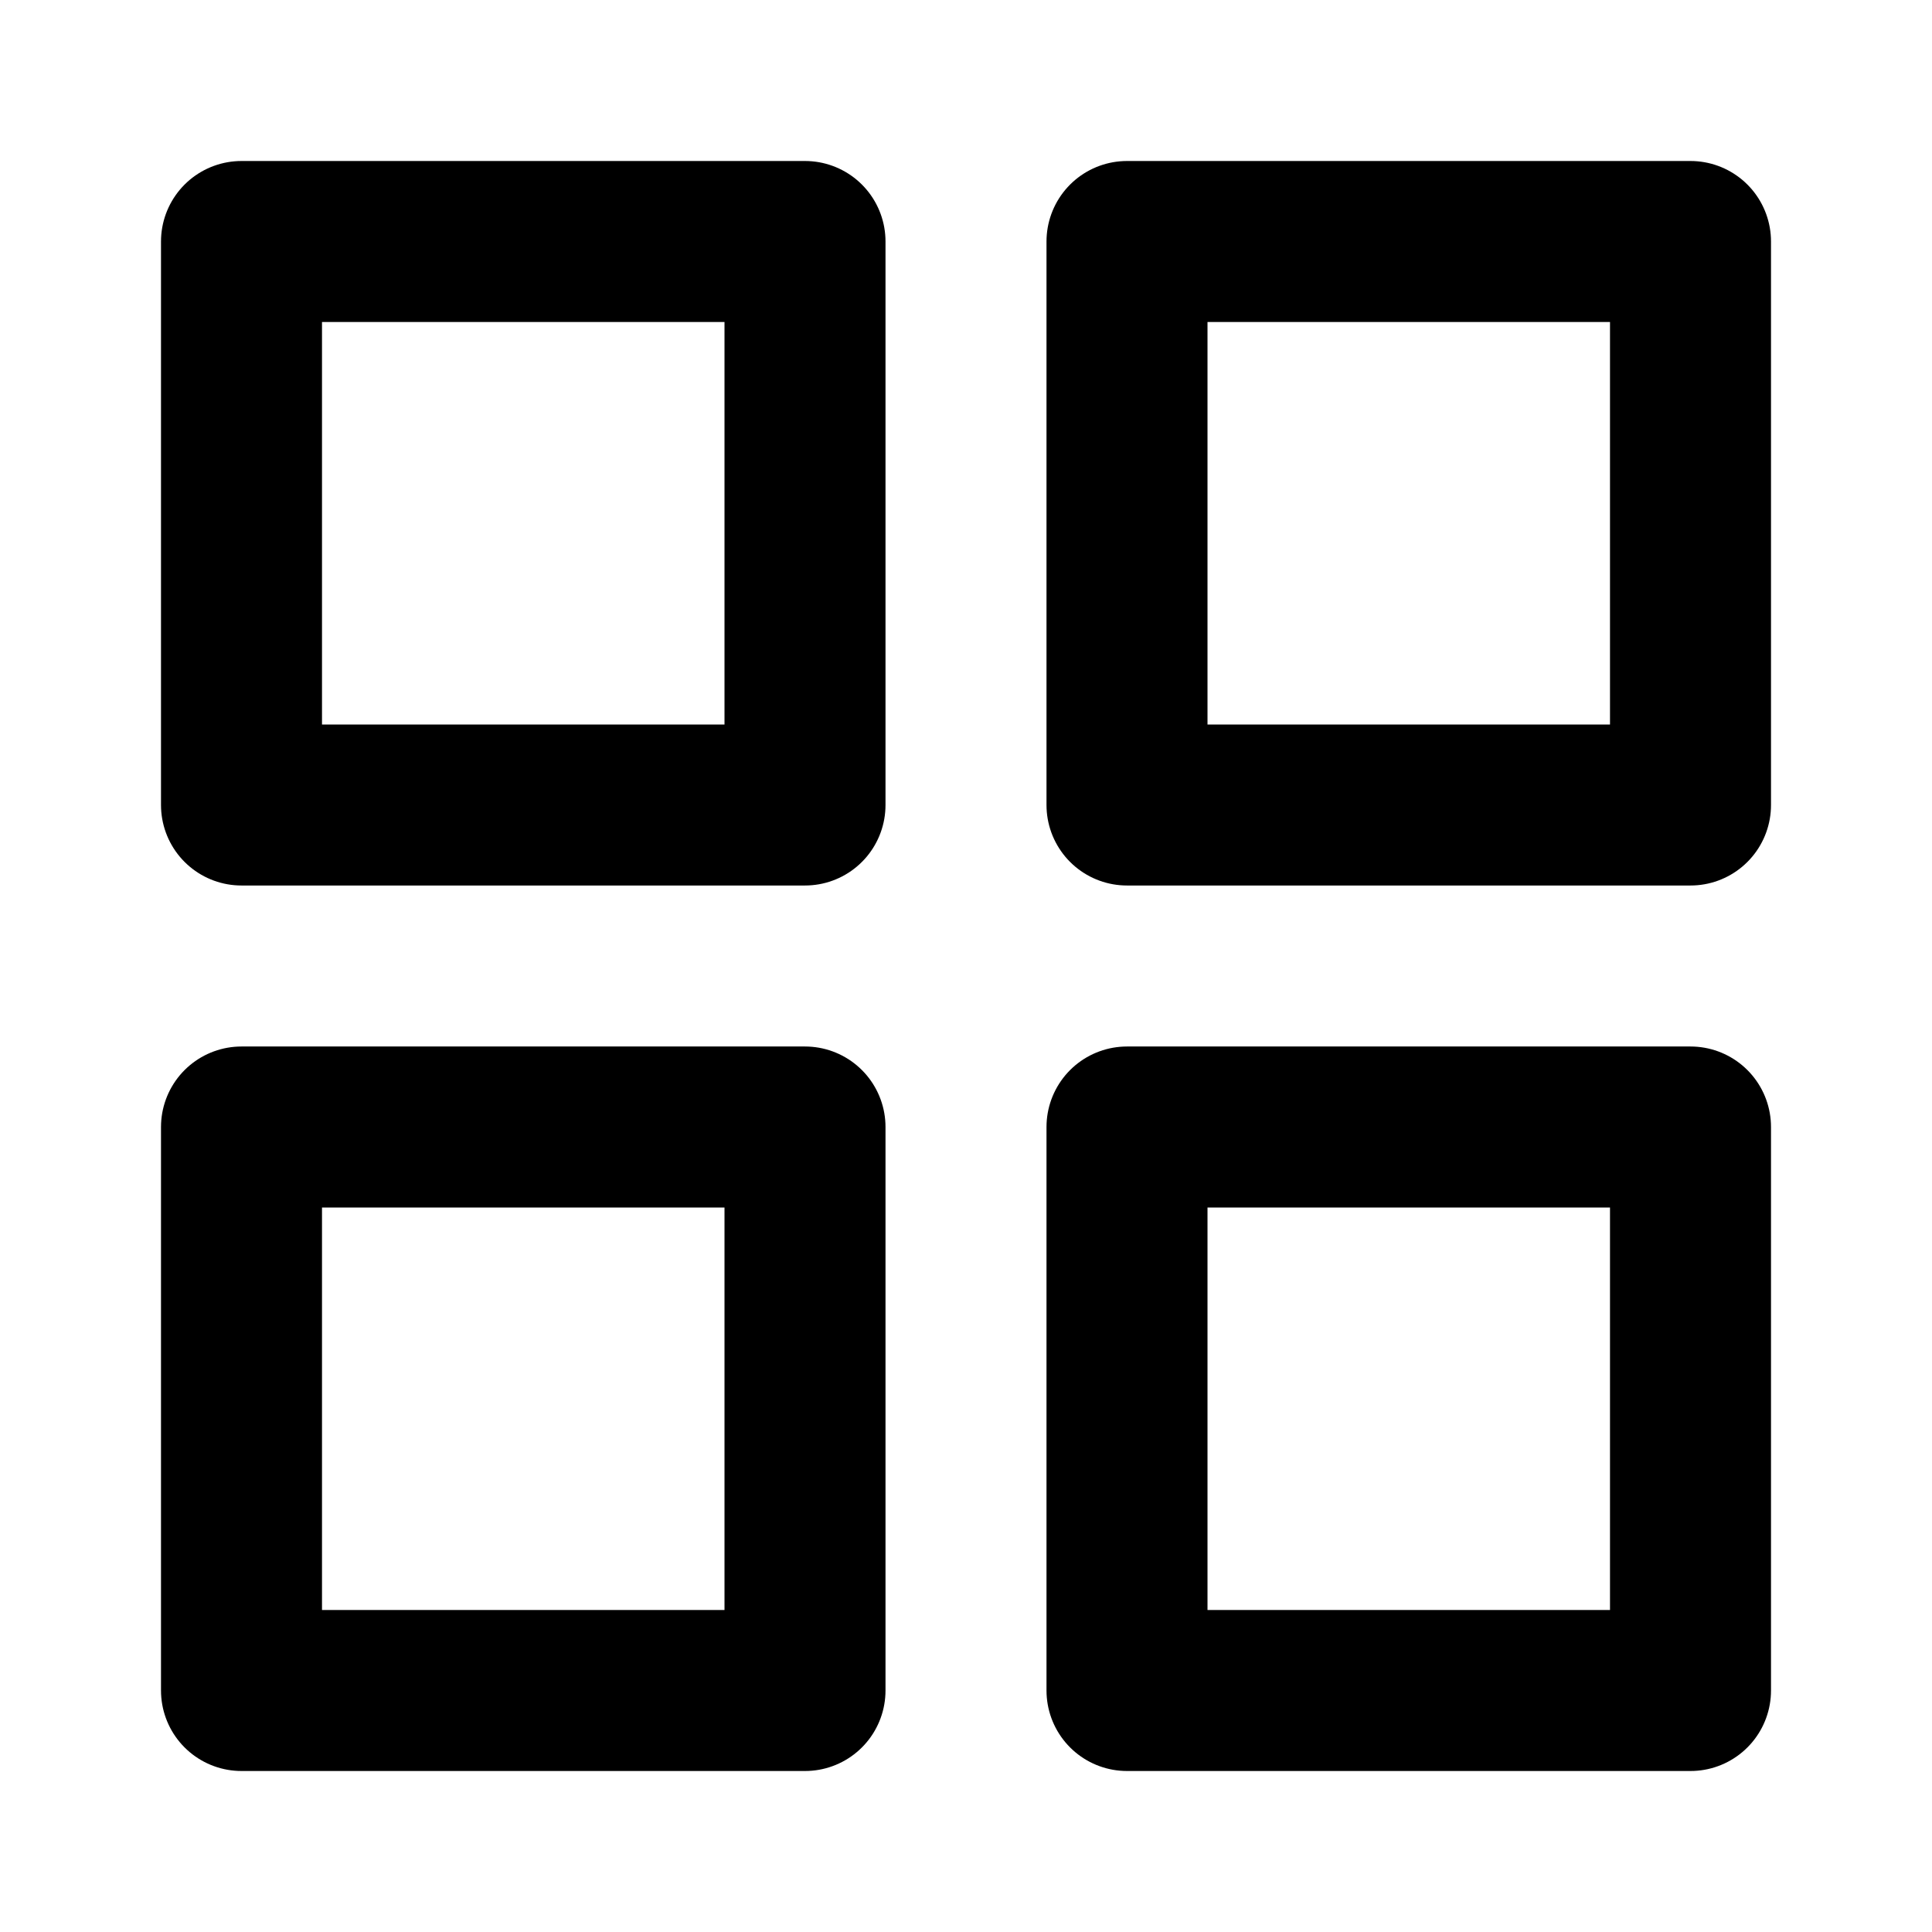
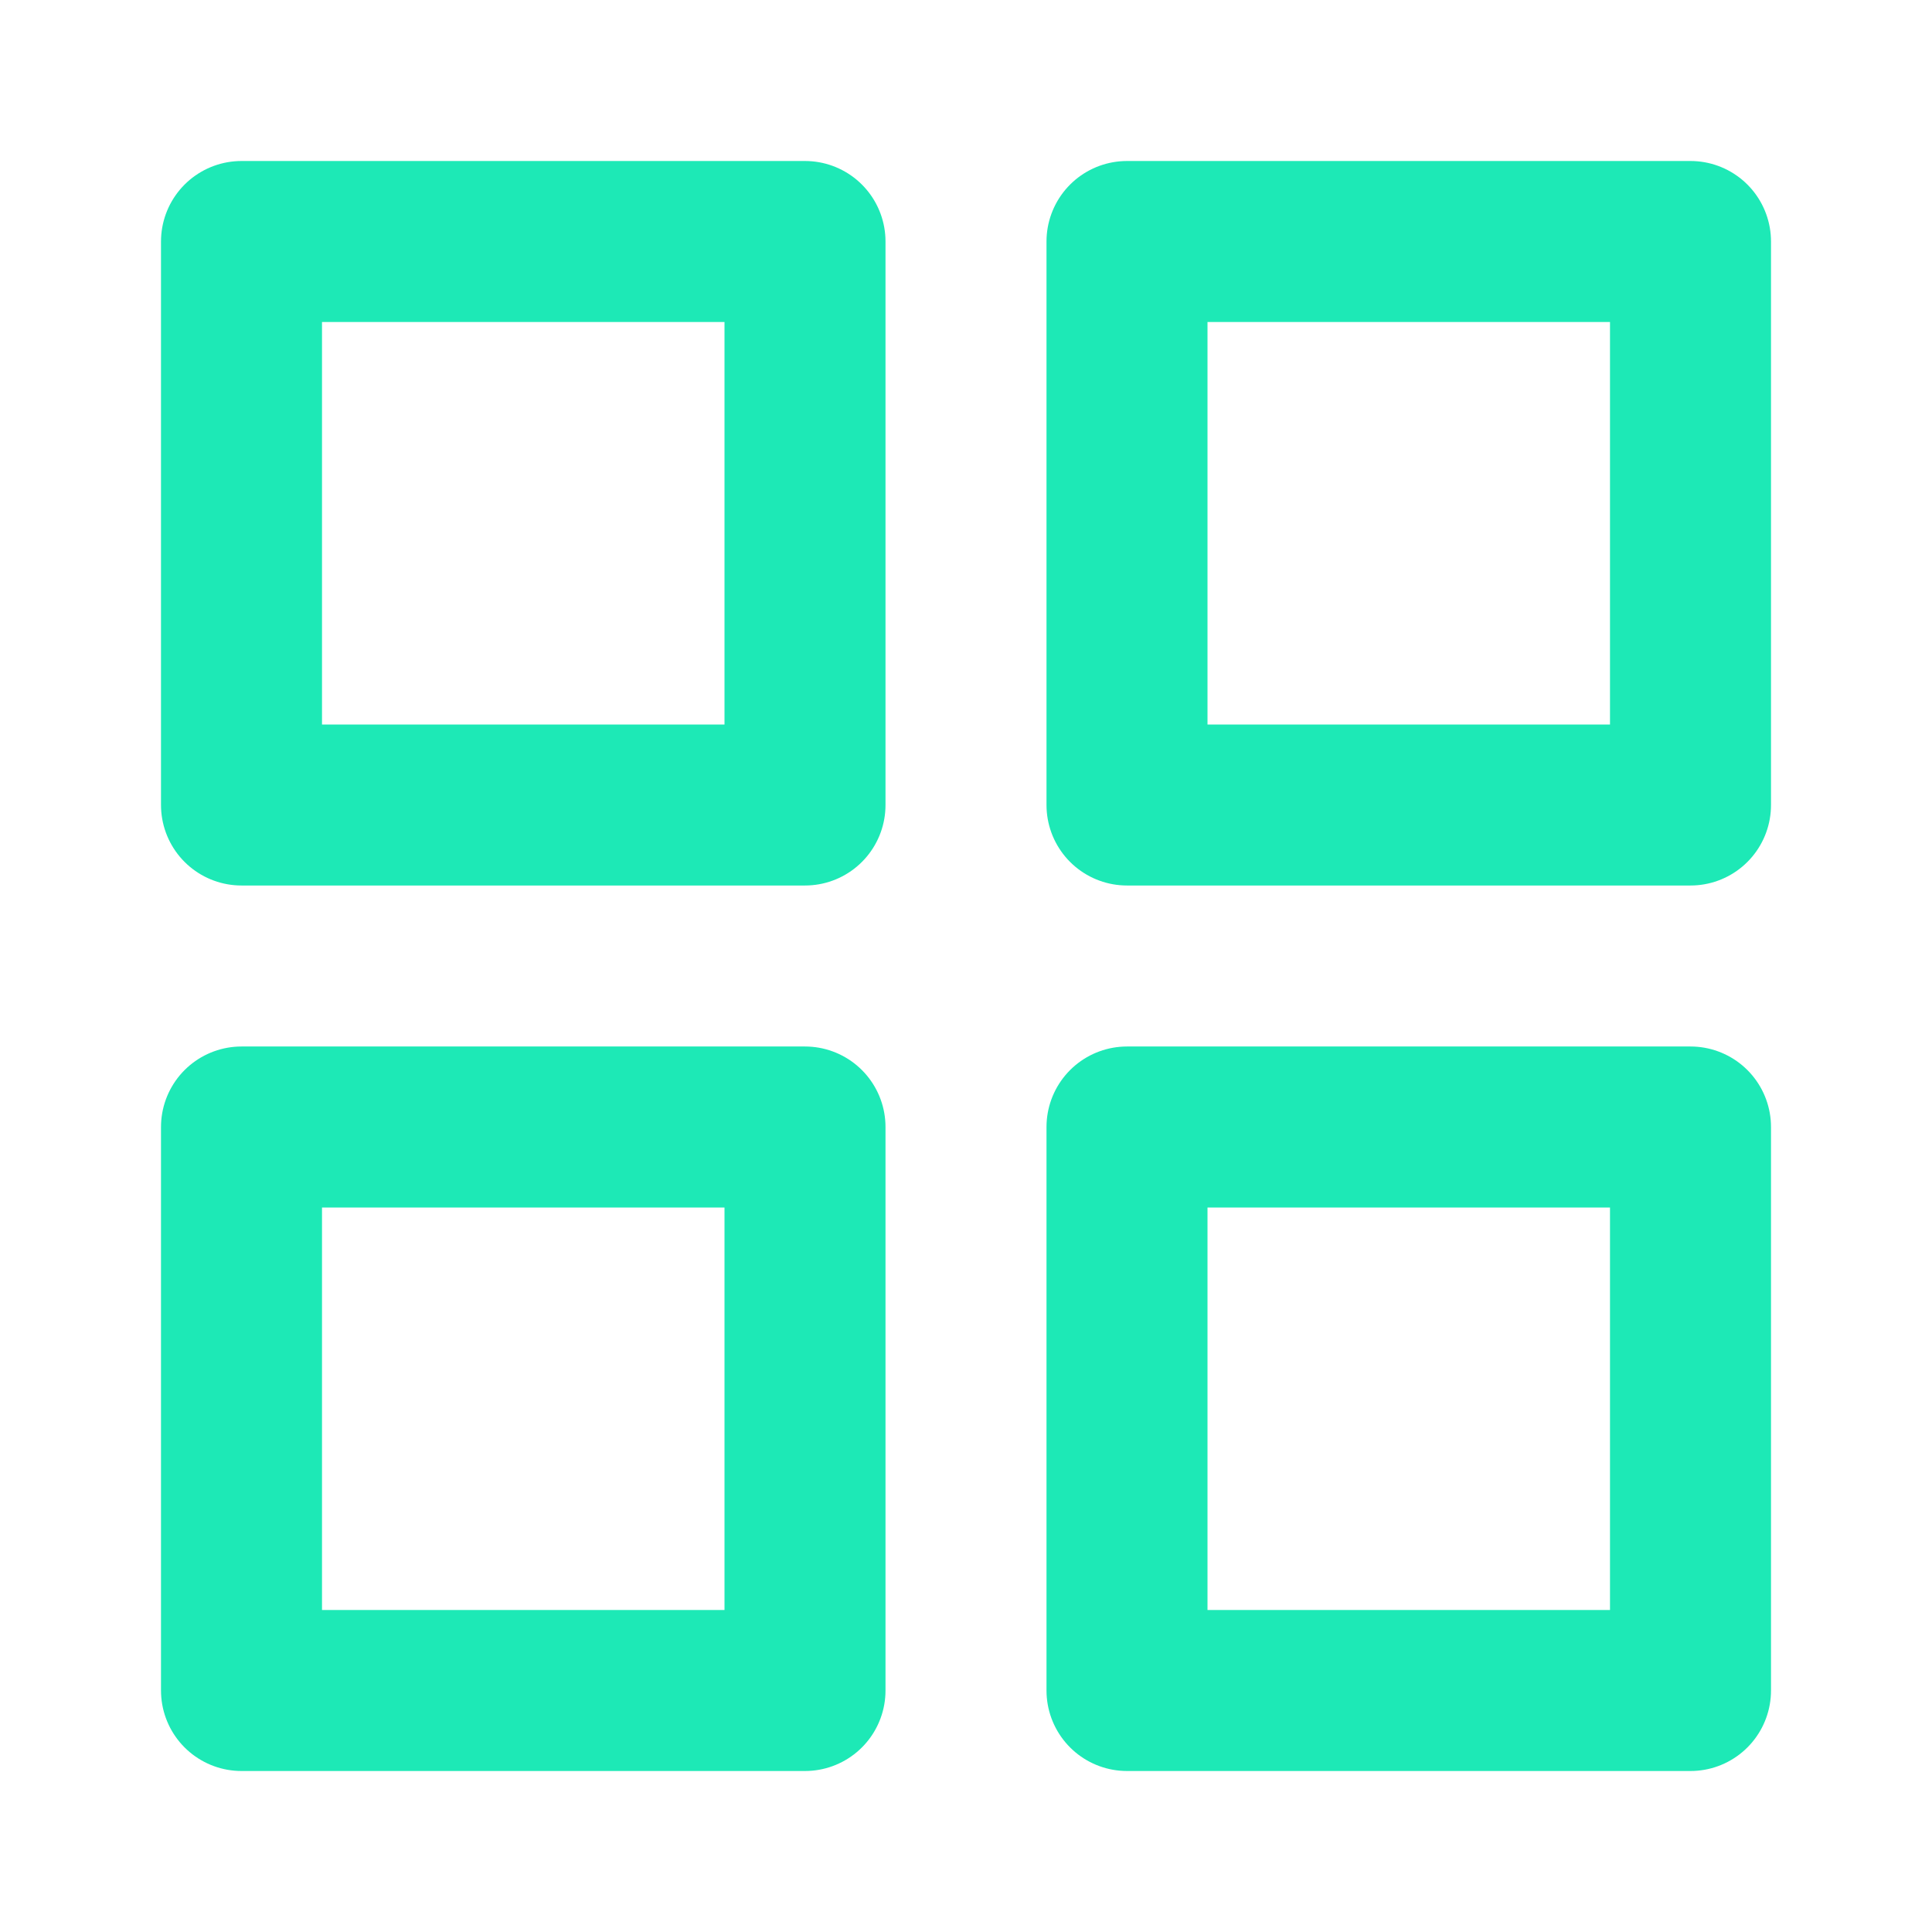
- <svg xmlns="http://www.w3.org/2000/svg" width="24" height="24" viewBox="0 0 24 24" fill="none" stroke="currentColor" stroke-width="2" stroke-linecap="round" stroke-linejoin="round" class="feather feather-grid">
+ <svg xmlns="http://www.w3.org/2000/svg" width="24" height="24" viewBox="0 0 24 24" fill="none" stroke="#1de9b6" stroke-width="2" stroke-linecap="round" stroke-linejoin="round" class="feather feather-grid">
  <rect x="3" y="3" width="7" height="7" />
  <rect x="14" y="3" width="7" height="7" />
  <rect x="14" y="14" width="7" height="7" />
  <rect x="3" y="14" width="7" height="7" />
</svg>
